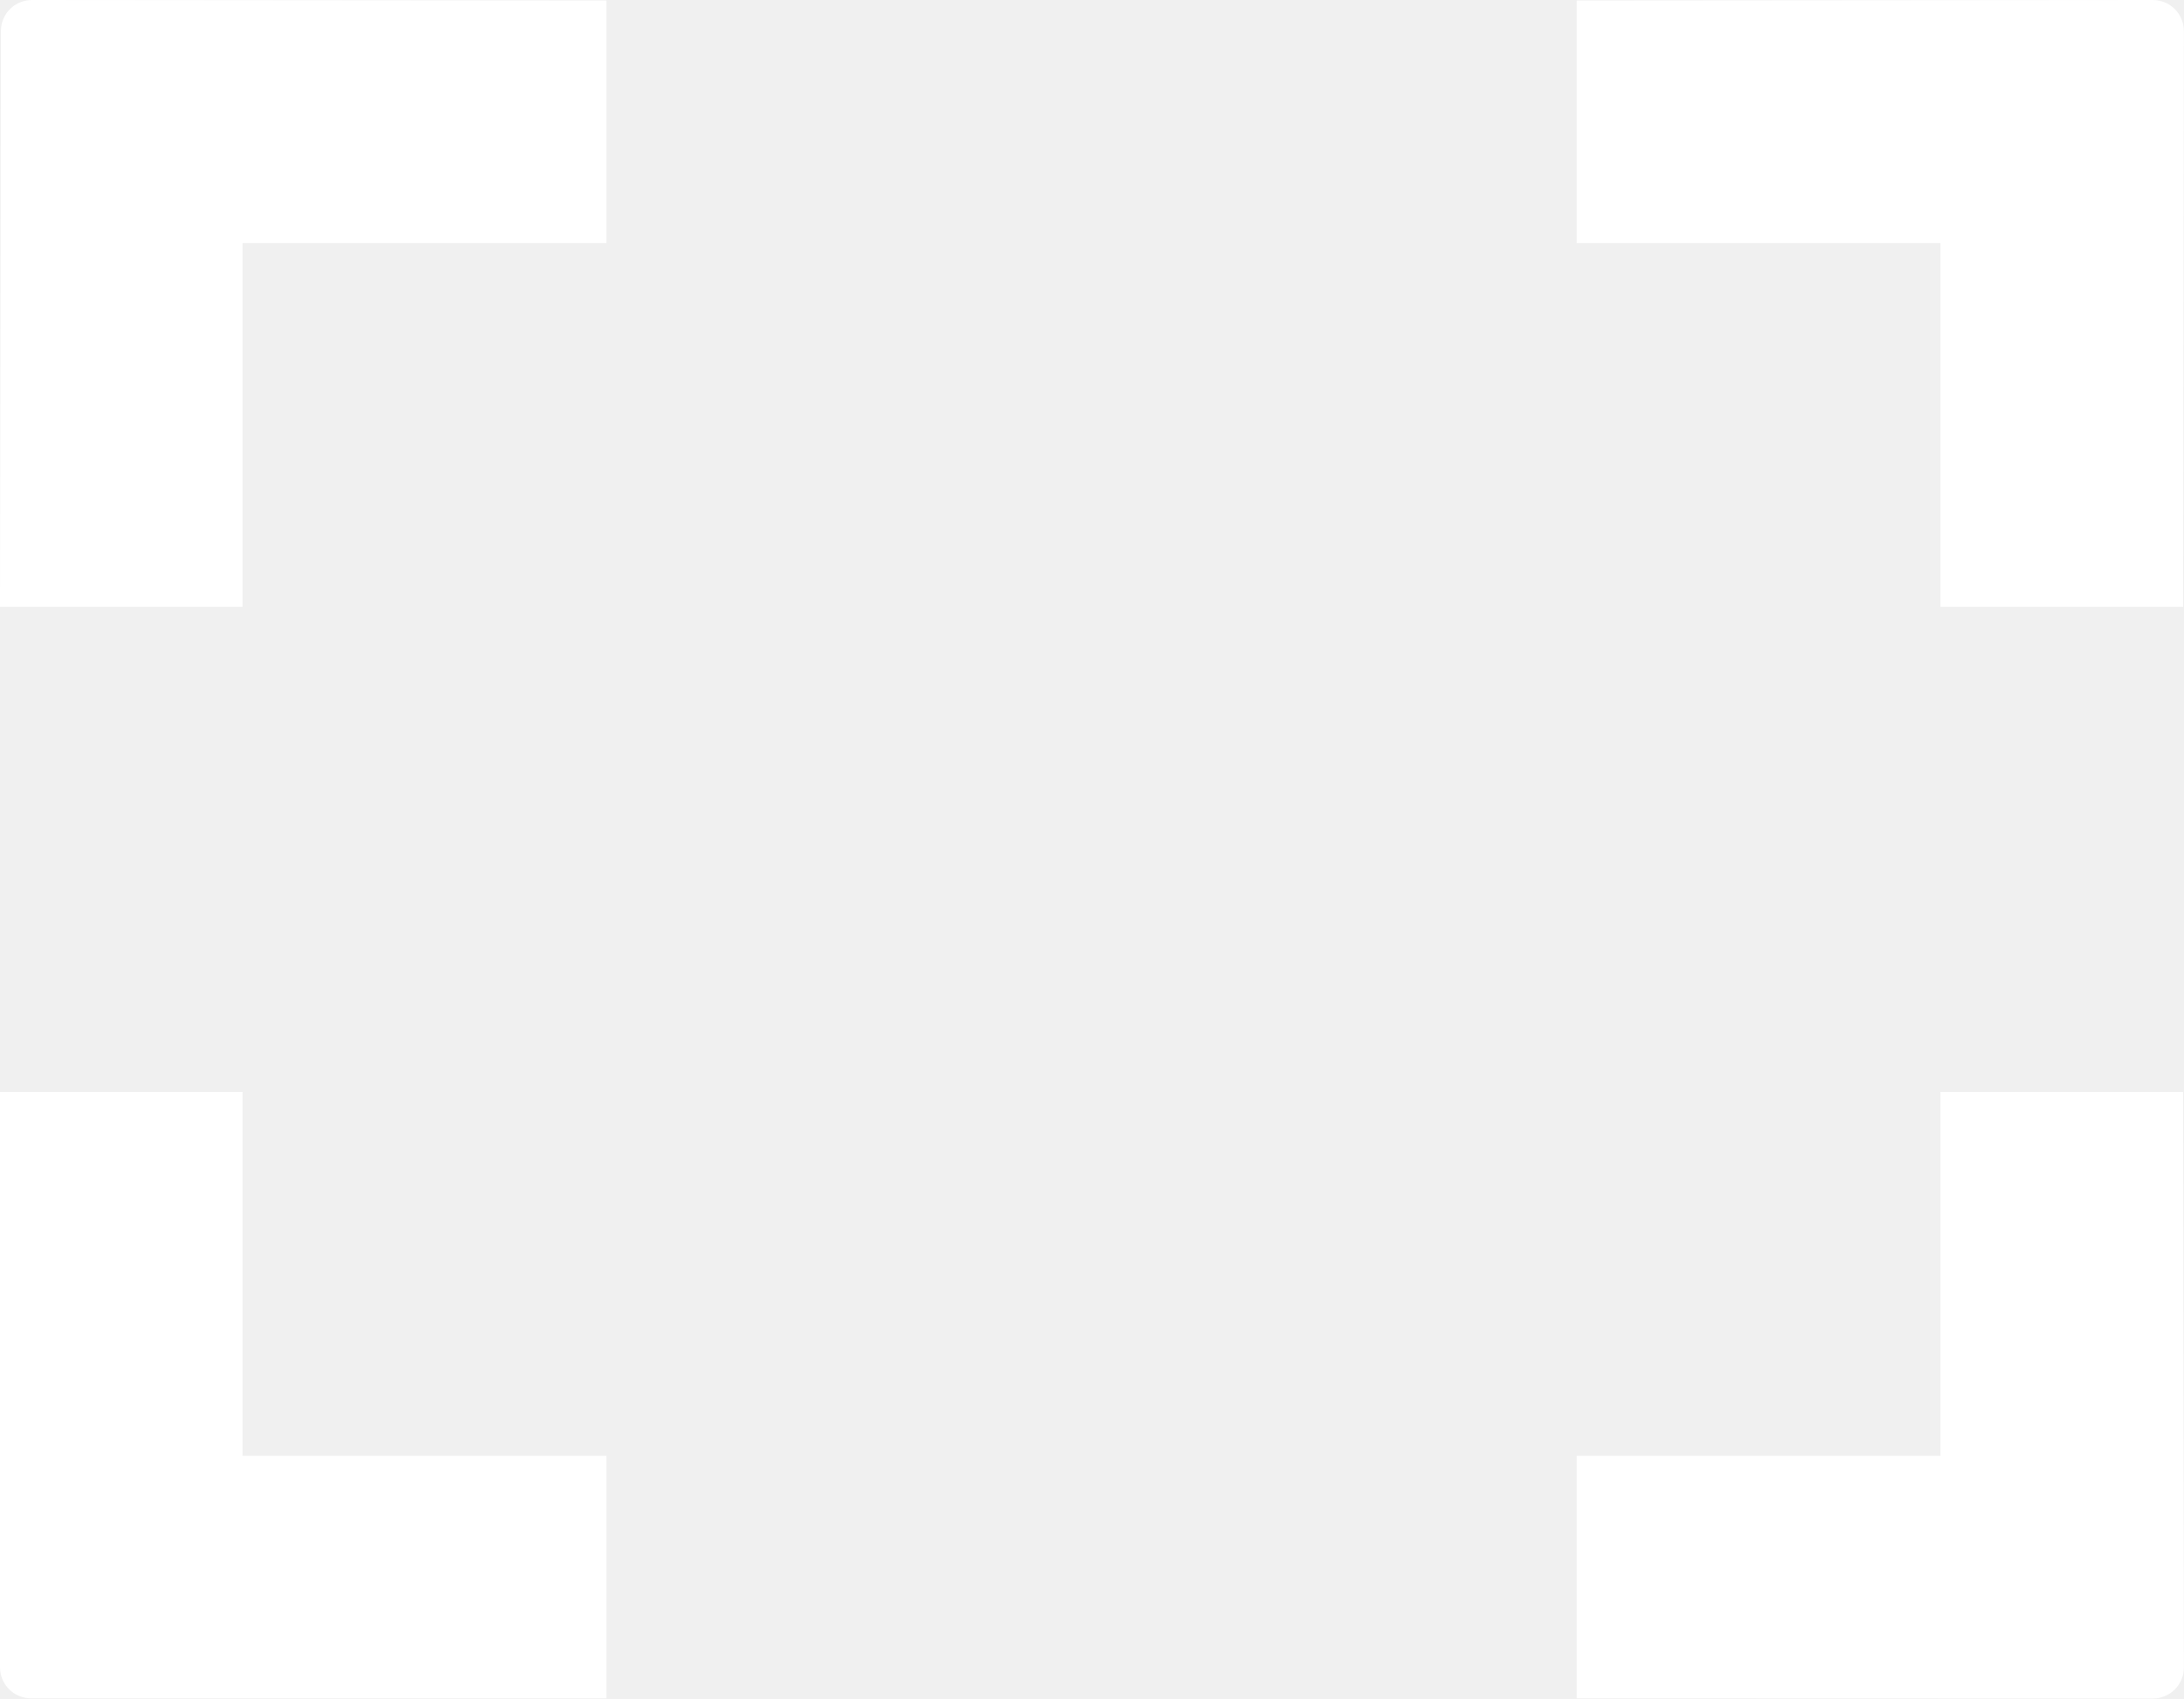
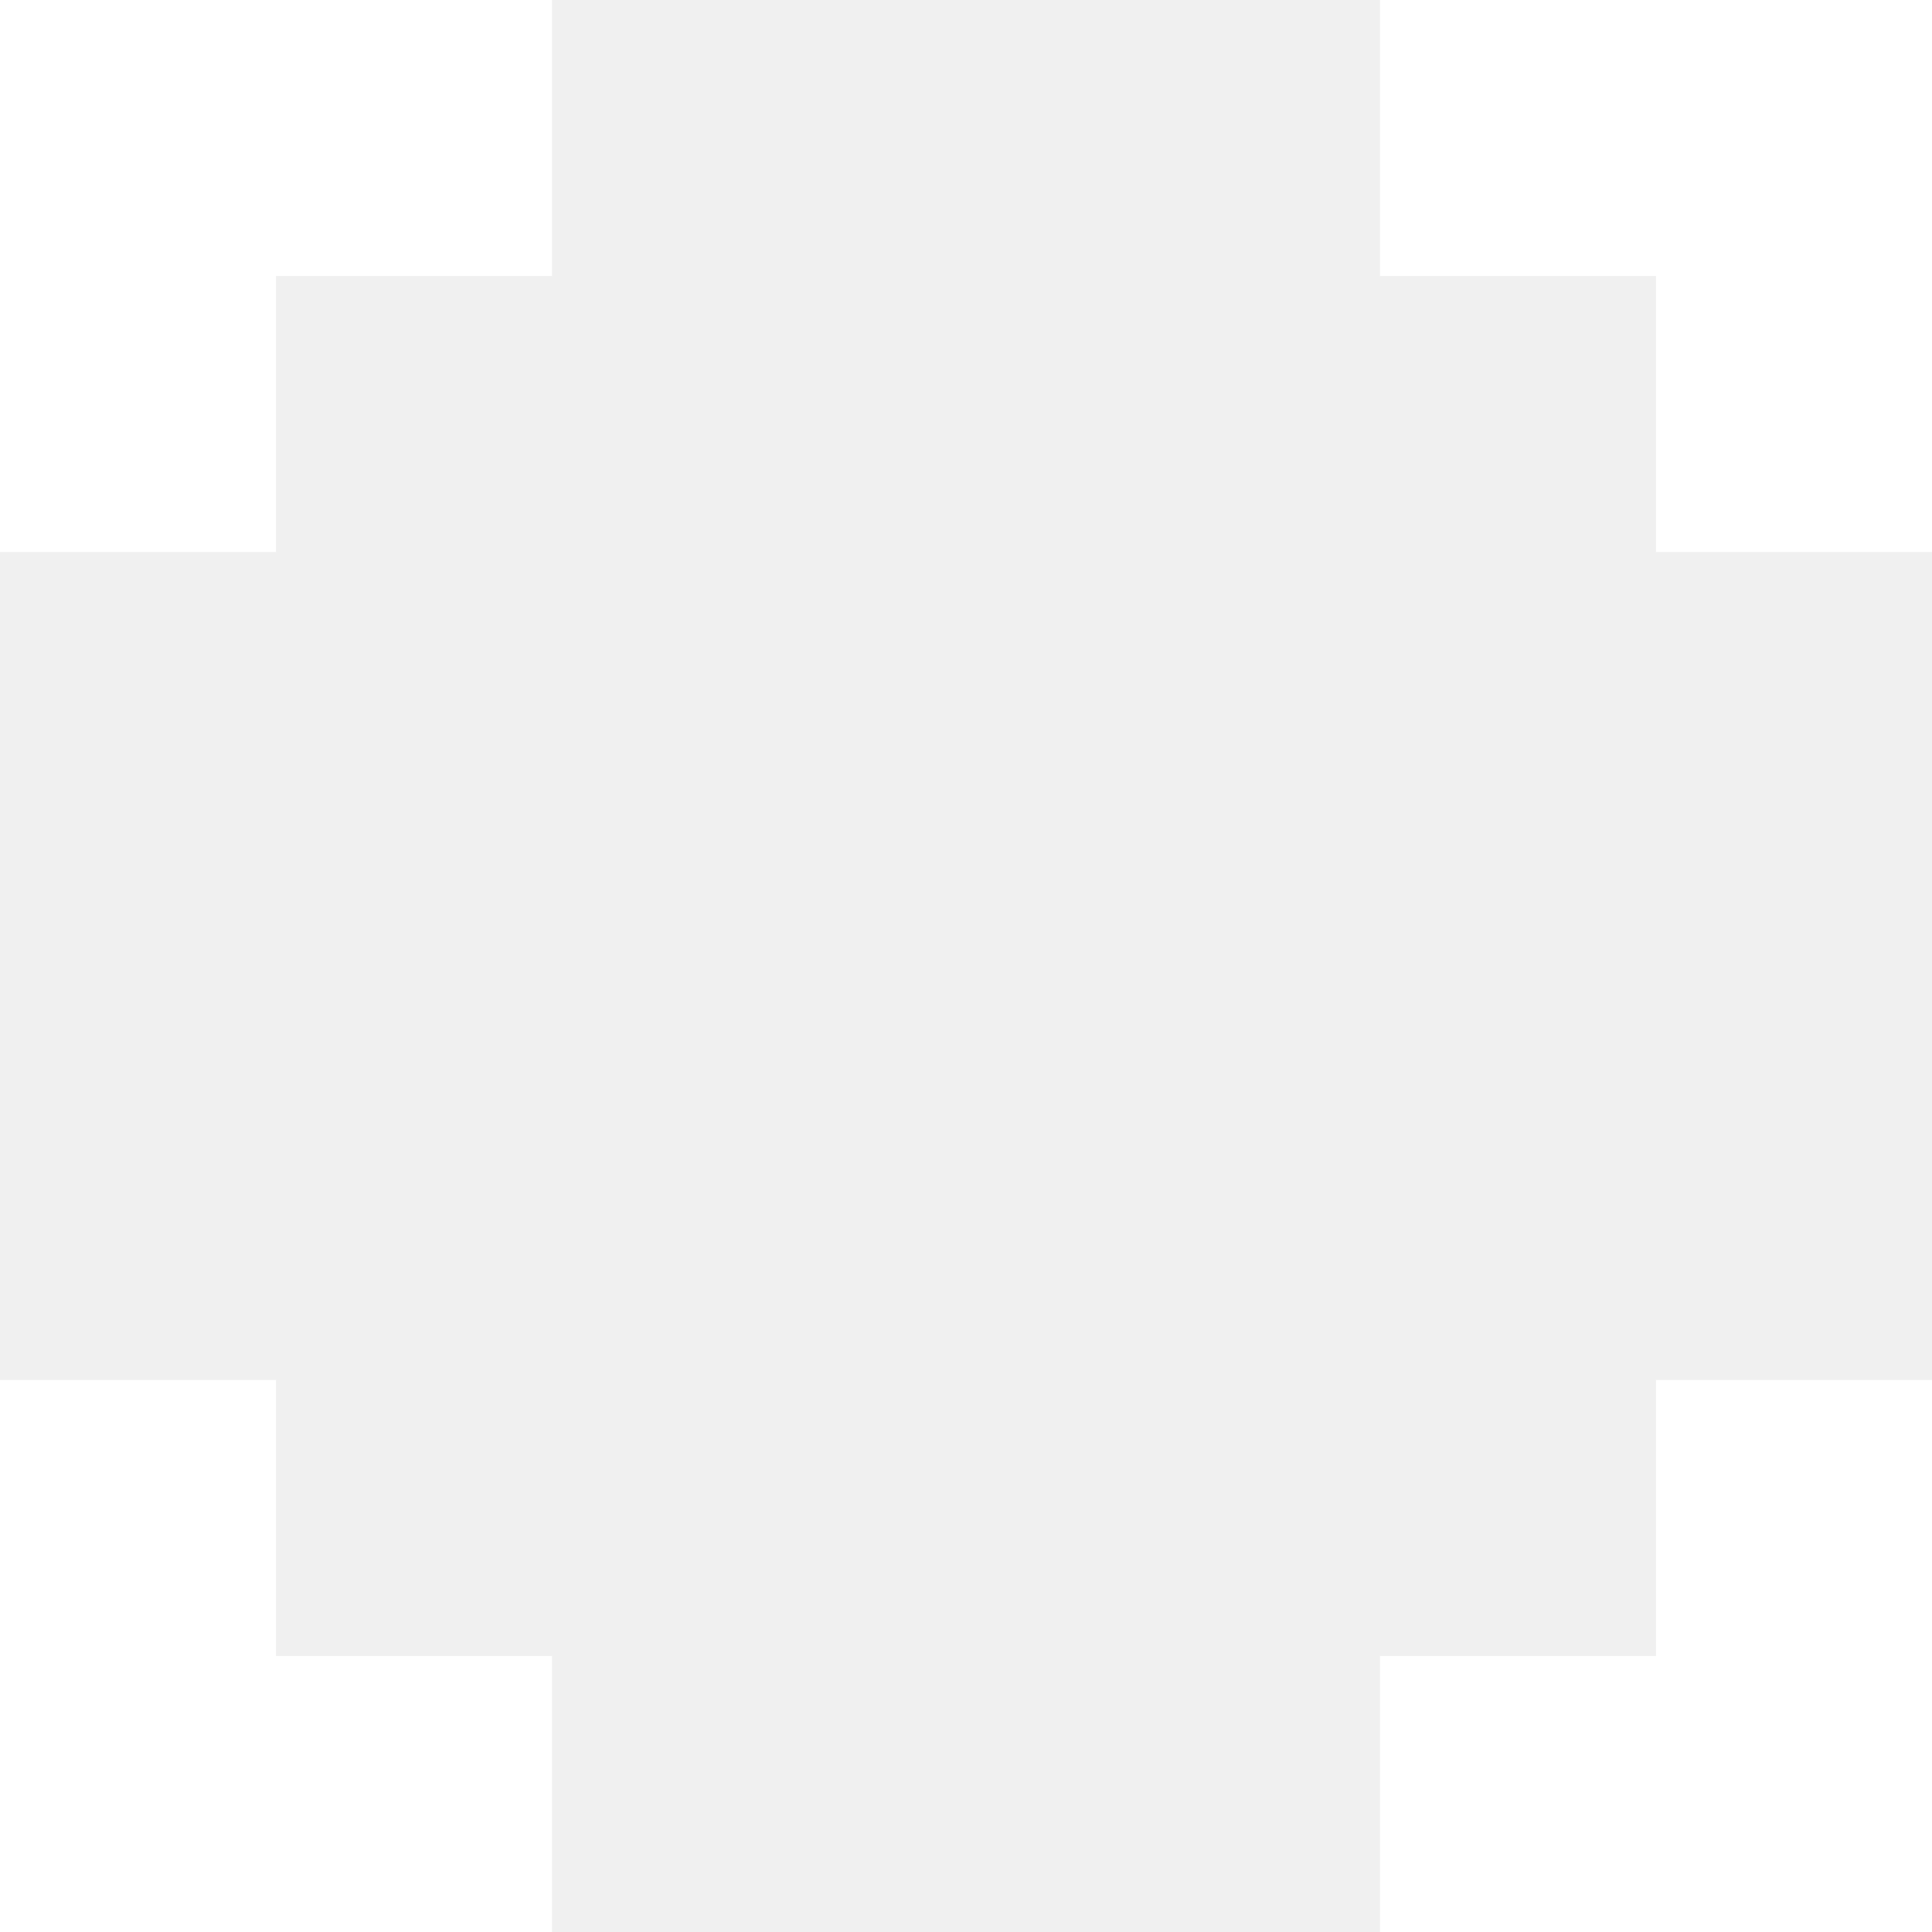
- <svg xmlns="http://www.w3.org/2000/svg" width="36px" height="28px" viewBox="0 0 36 28" version="1.1">
-   <defs />
-   <g id="Page-1" stroke="none" stroke-width="1" fill="#FFFFFF" fill-rule="evenodd">
-     <path d="M9.996,0.008 L9.996,4.006 L3.998,4.006 L3.998,10.004 L0,10.004 L0.015,0.512 C0.015,0.229 0.244,0 0.527,0 L9.996,0.008 Z M0,18 L3.998,18 L3.998,23.999 L9.996,23.999 L9.996,27.997 L0.512,27.997 C0.229,27.997 0,27.768 0,27.485 L0,18 Z M25.989,27.997 L25.989,23.999 L31.986,23.999 L31.986,18 L35.985,18 L35.998,27.488 C35.999,27.771 35.769,28 35.486,28 L25.989,27.997 Z M31.986,10.004 L31.986,4.006 L25.989,4.006 L25.989,0.008 L35.486,0 C35.769,0 35.999,0.23 35.998,0.513 L35.985,10.004 L31.986,10.004 Z" id="full_screen" fill="#FFFFFF" />
-   </g>
+ <svg xmlns="http://www.w3.org/2000/svg" width="14" height="14" viewBox="0 0 14 14">
+   <path fill="#FFF" fill-rule="evenodd" d="M2 10H0v4h4v-2H2v-2zM0 1v3h2V2h2V0H0v1zm14-1h-4v2h2v2h2V0zm-2 12h-2v2h4v-4h-2v2z" />
</svg>
